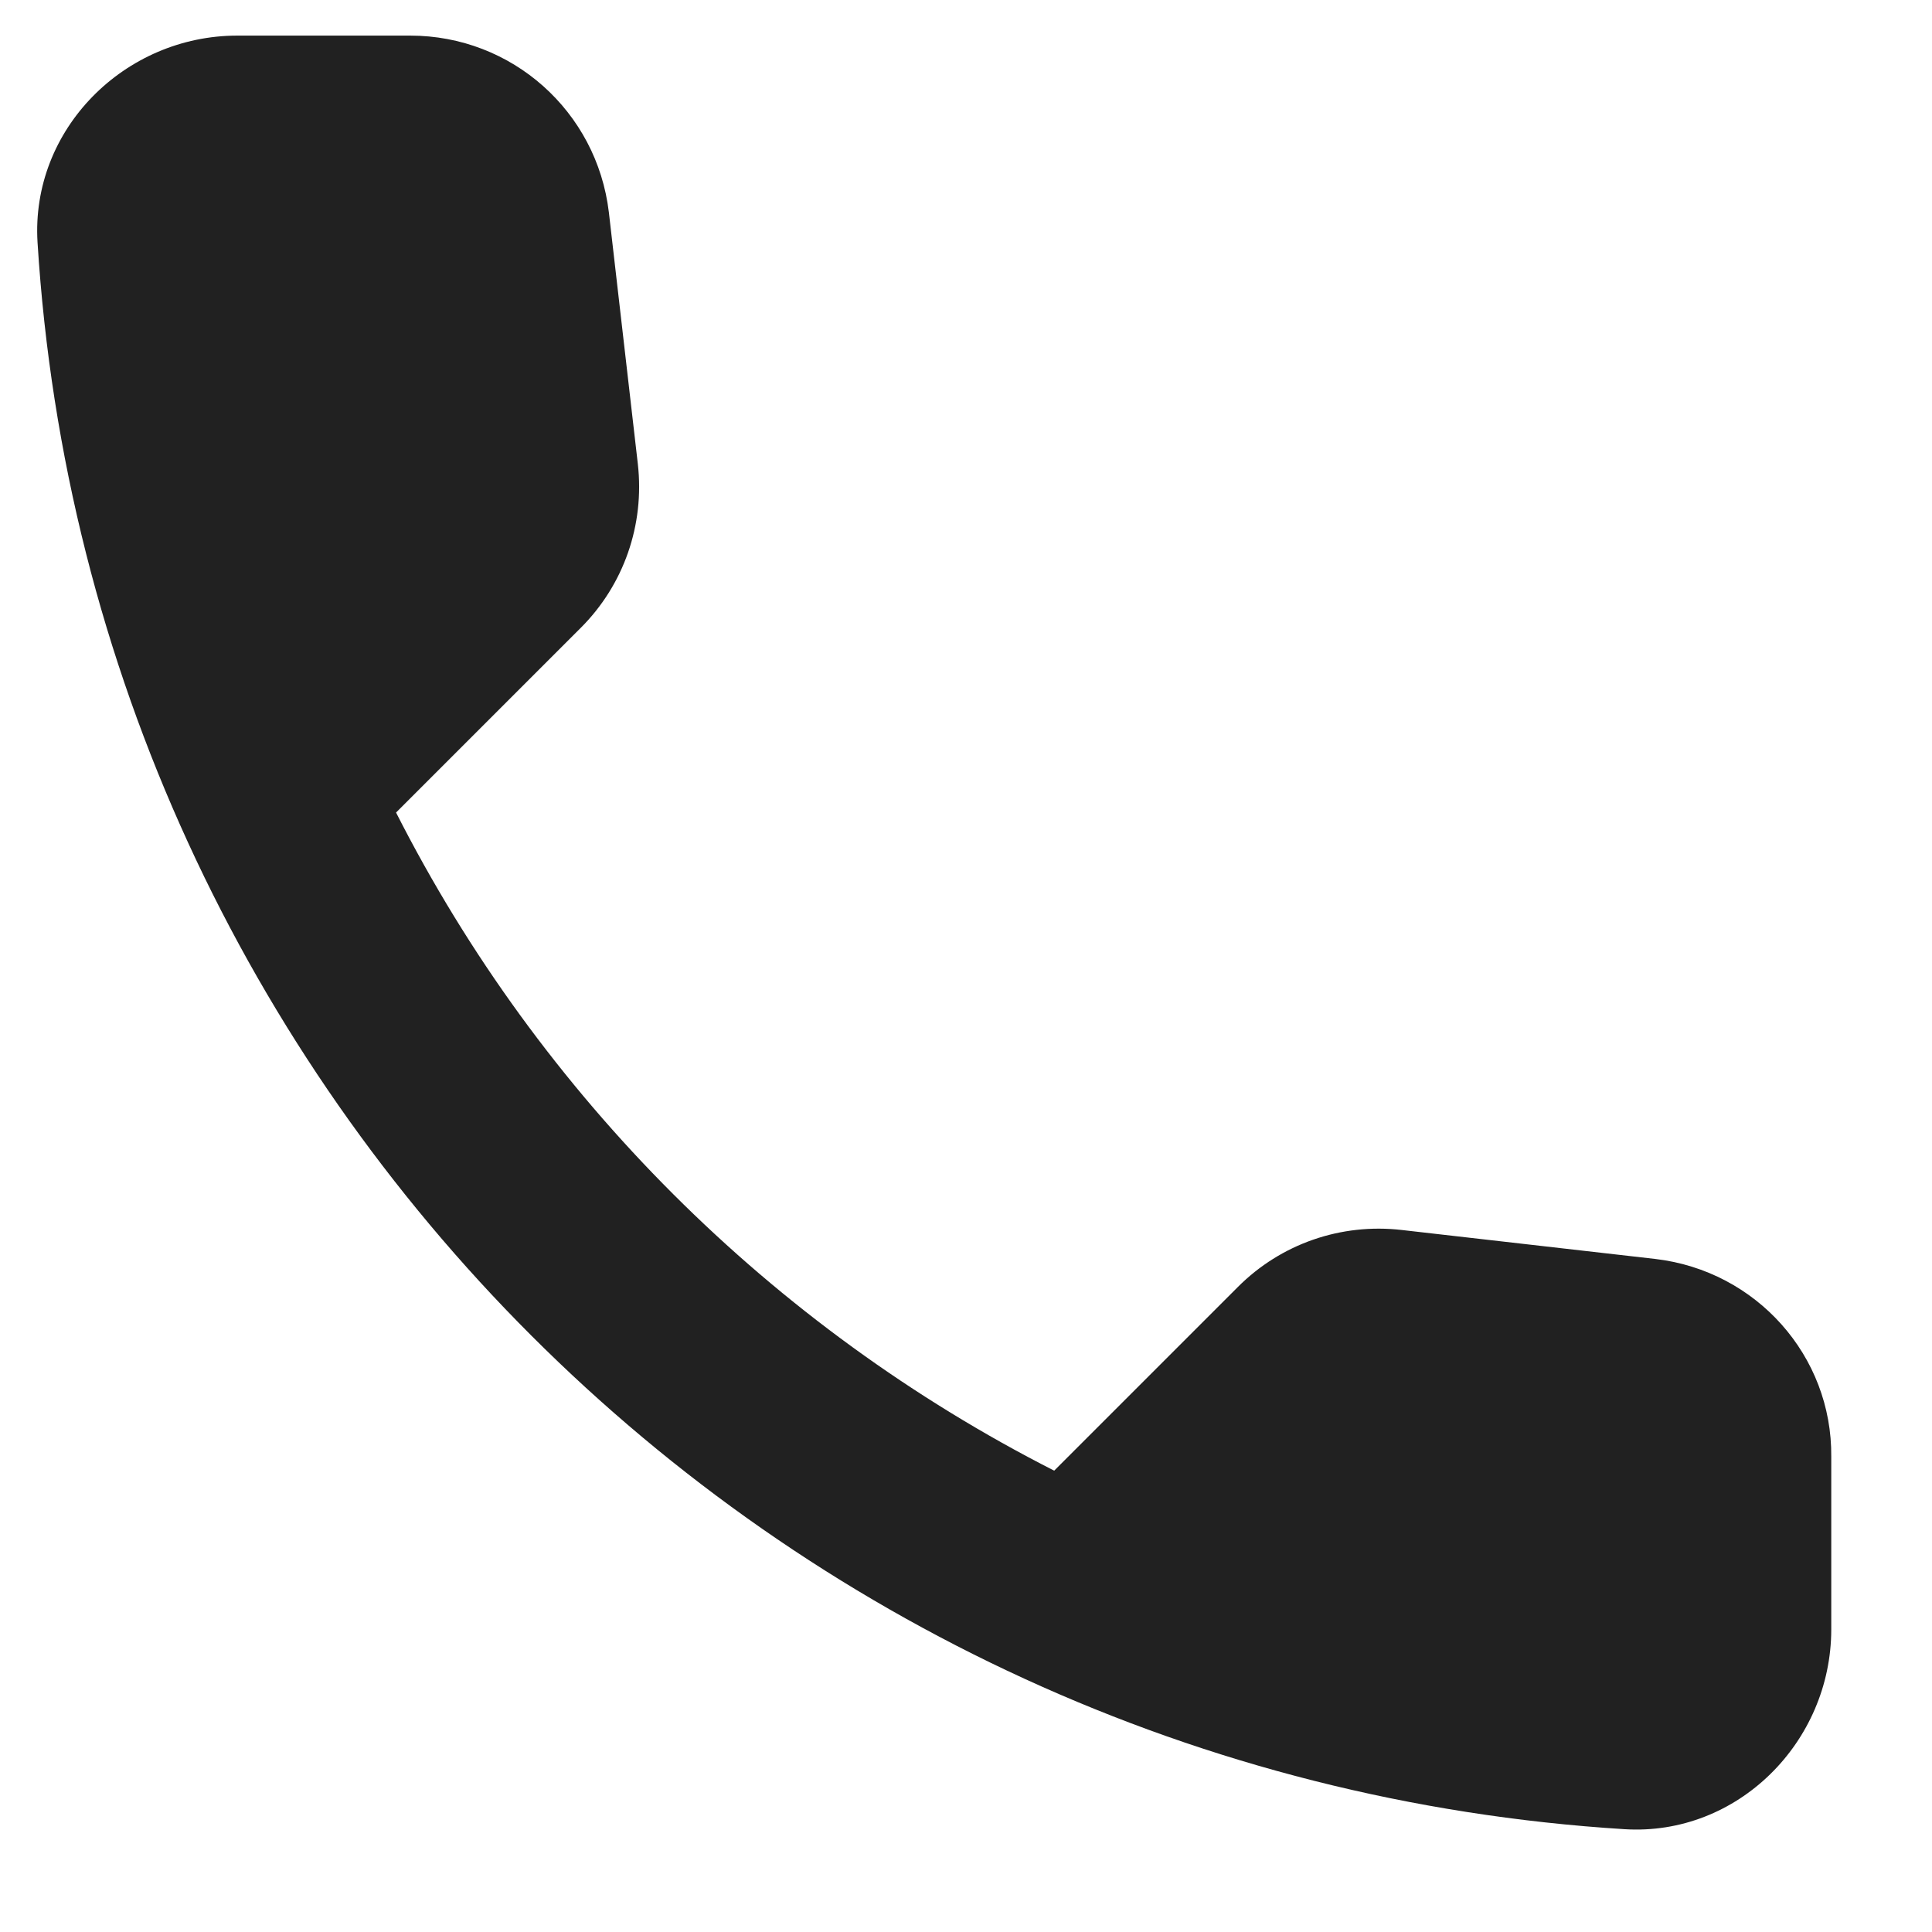
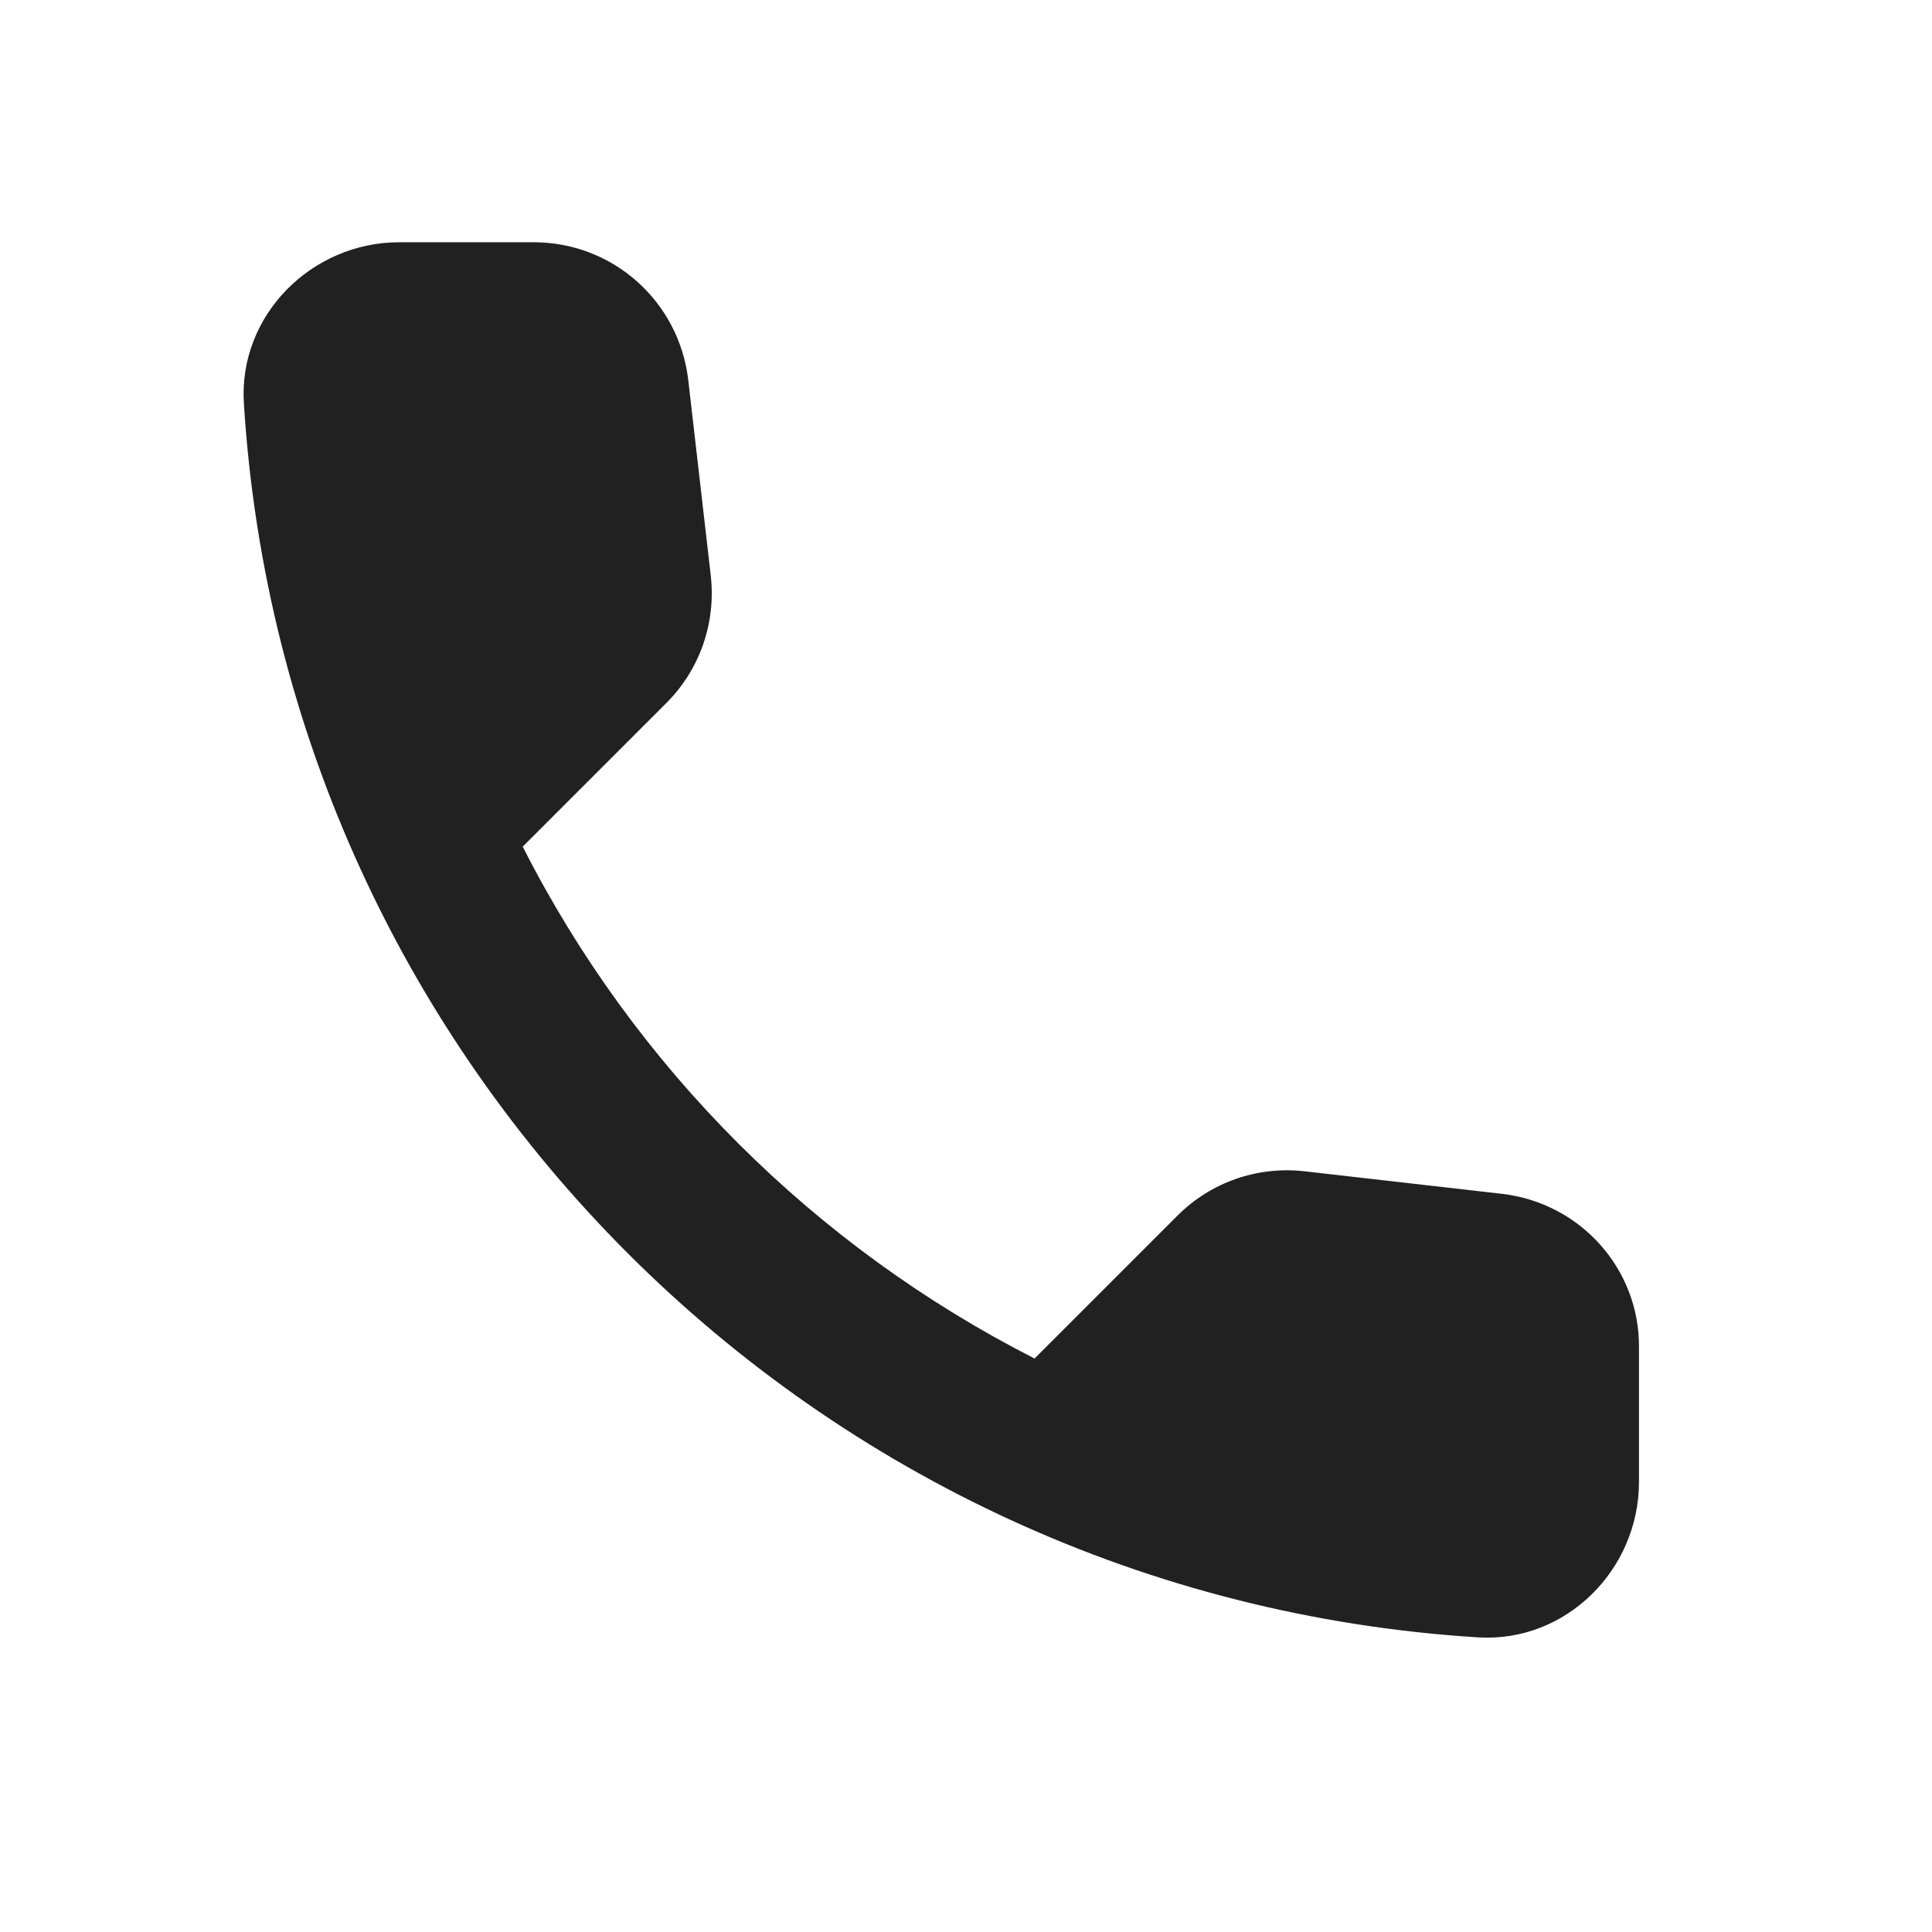
- <svg xmlns="http://www.w3.org/2000/svg" width="14" height="14" viewBox="0 0 14 14" fill="none">
-   <path d="M11.996 9.123L10.158 8.913C9.716 8.862 9.282 9.014 8.971 9.325L7.639 10.657C5.591 9.615 3.913 7.943 2.87 5.888L4.209 4.549C4.52 4.238 4.672 3.804 4.622 3.362L4.412 1.538C4.325 0.807 3.71 0.258 2.972 0.258H1.72C0.902 0.258 0.222 0.938 0.272 1.756C0.656 7.936 5.599 12.871 11.772 13.255C12.589 13.306 13.27 12.625 13.27 11.807V10.556C13.277 9.825 12.727 9.209 11.996 9.123Z" fill="#212121" />
+ <svg xmlns="http://www.w3.org/2000/svg" width="18" height="18" viewBox="0 0 18 18" fill="none">
+   <path d="M13.996 11.123L12.158 10.913C11.716 10.862 11.282 11.014 10.971 11.325L9.639 12.657C7.591 11.615 5.913 9.943 4.87 7.888L6.209 6.549C6.52 6.238 6.672 5.803 6.622 5.362L6.412 3.538C6.325 2.807 5.71 2.257 4.972 2.257H3.72C2.902 2.257 2.222 2.938 2.272 3.755C2.656 9.936 7.599 14.871 13.772 15.255C14.589 15.305 15.27 14.625 15.27 13.807V12.556C15.277 11.825 14.727 11.209 13.996 11.123Z" fill="#212121" />
</svg>
